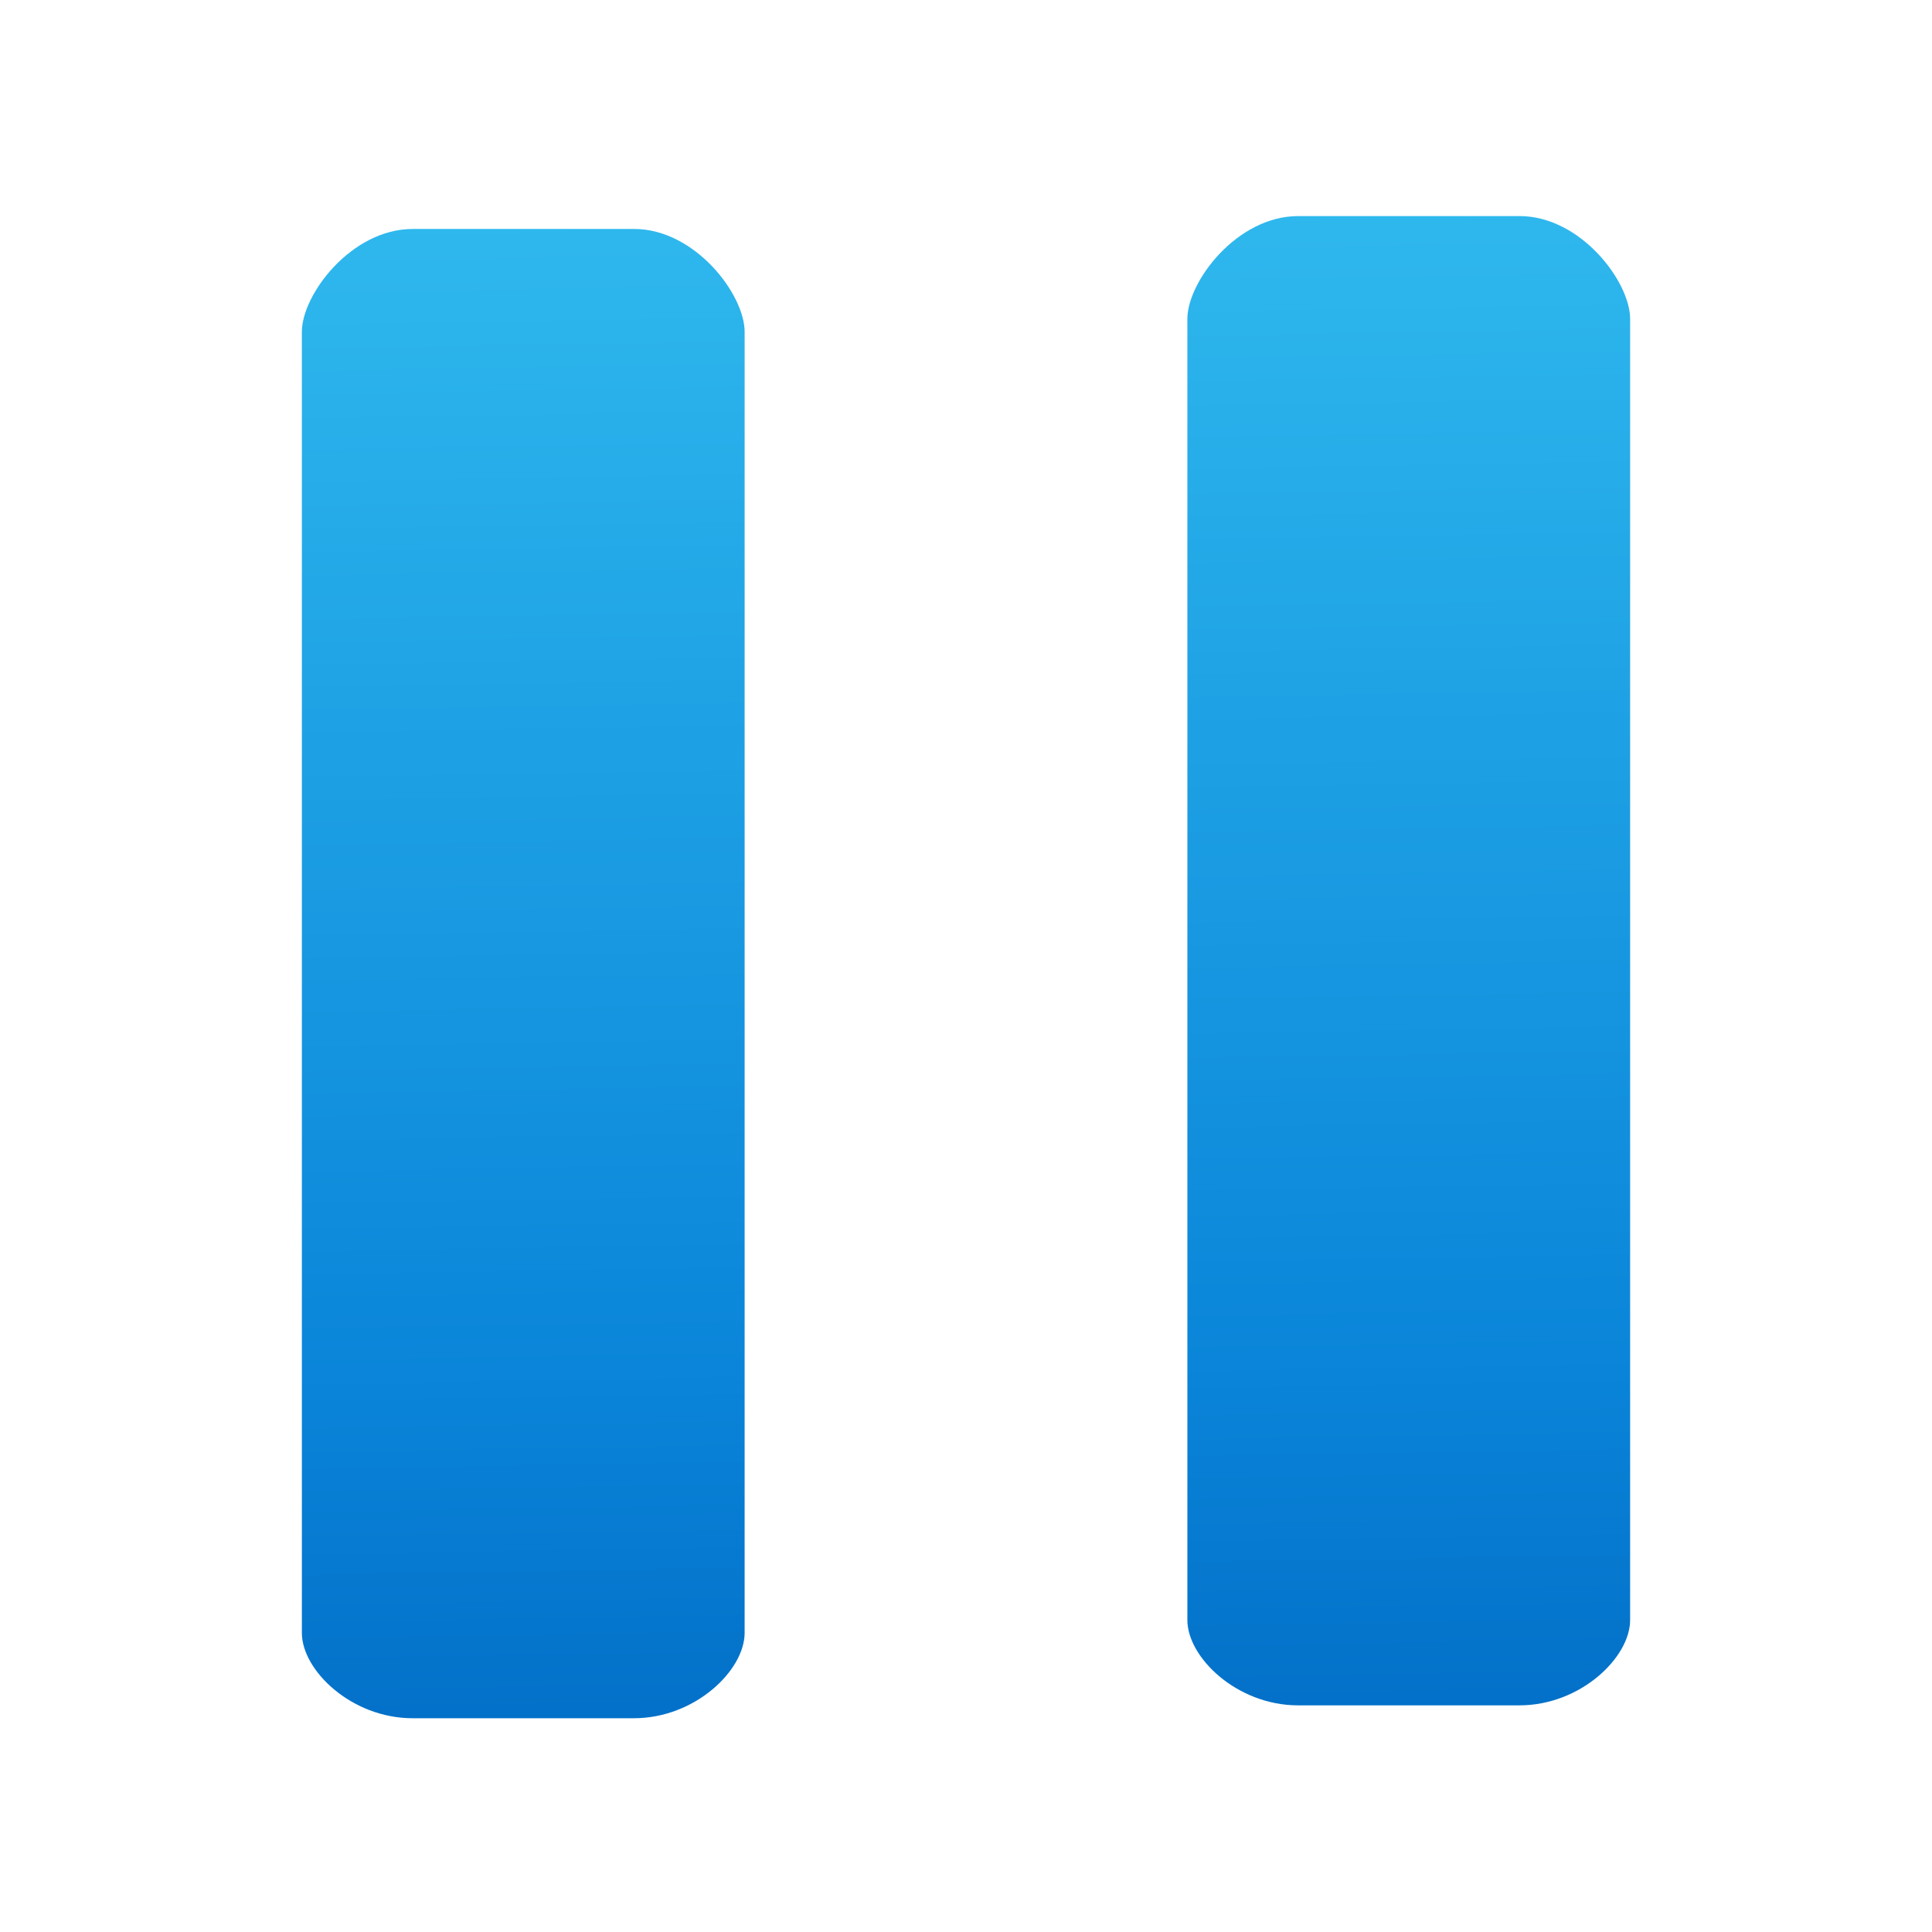
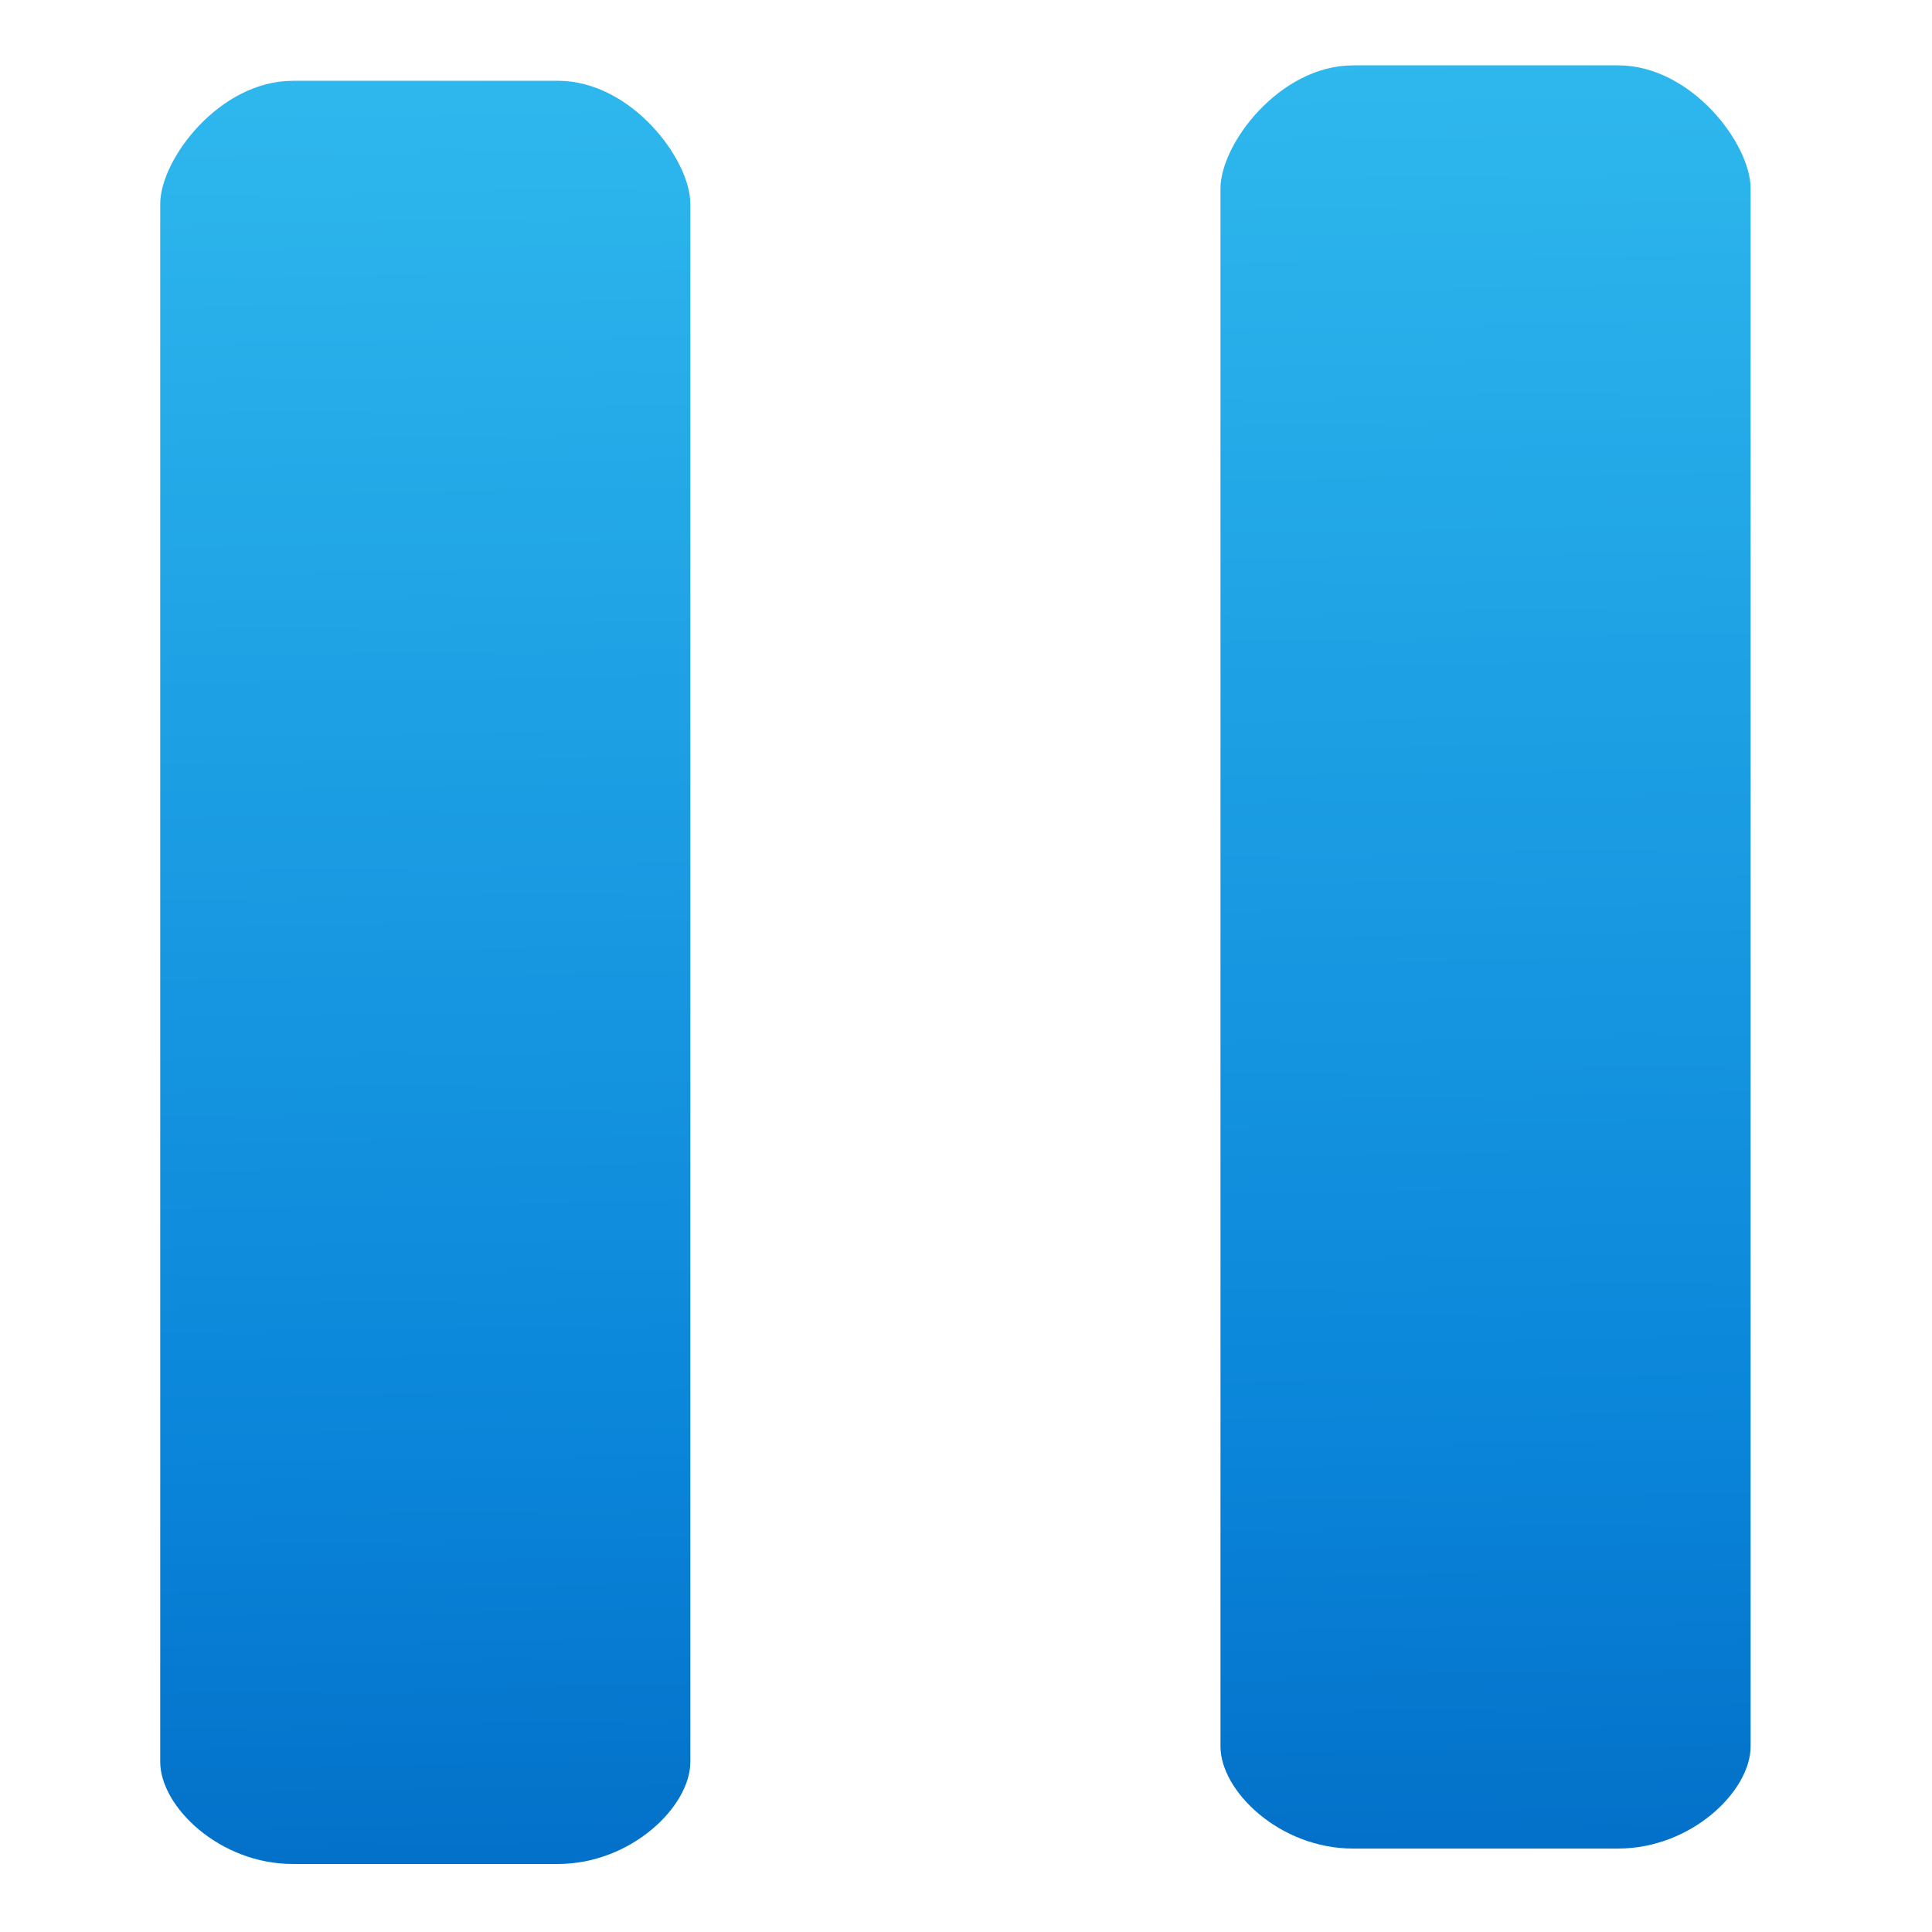
- <svg xmlns="http://www.w3.org/2000/svg" xmlns:xlink="http://www.w3.org/1999/xlink" viewBox="0 0 48 48" width="48px" height="48px" version="1.1" id="svg9">
+ <svg xmlns="http://www.w3.org/2000/svg" xmlns:xlink="http://www.w3.org/1999/xlink" viewBox="0 0 200 200" width="200" height="200" version="1.1" id="svg9">
  <defs id="defs9">
    <linearGradient id="linearGradient18">
      <stop style="stop-color:#33bef0;stop-opacity:1;" offset="0" id="stop17" />
      <stop style="stop-color:#0a85d9;stop-opacity:1;" offset="0.783" id="stop19" />
      <stop style="stop-color:#0370c8;stop-opacity:1;" offset="1" id="stop18" />
    </linearGradient>
    <linearGradient id="linearGradient14" x1="22" x2="26" y1="24" y2="24" gradientUnits="userSpaceOnUse" gradientTransform="matrix(1.355212,0,0,1,-16.58687,2.285714)">
      <stop offset="0.824" stop-color="#135d36" id="stop12" style="stop-color:#0378d7;stop-opacity:1;" />
      <stop offset="0.931" stop-color="#125933" id="stop13" style="stop-color:#0371cd;stop-opacity:1;" />
      <stop offset="1" stop-color="#11522f" id="stop14" style="stop-color:#0370c8;stop-opacity:1;" />
    </linearGradient>
    <linearGradient id="linearGradient9" x1="22" x2="26" y1="24" y2="24" gradientUnits="userSpaceOnUse" gradientTransform="matrix(1.355212,0,0,1,-16.58687,2.285714)">
      <stop offset=".824" stop-color="#135d36" id="stop4-1" />
      <stop offset=".931" stop-color="#125933" id="stop5-6" />
      <stop offset="1" stop-color="#11522f" id="stop6-6" />
    </linearGradient>
    <linearGradient xlink:href="#linearGradient18" id="linearGradient19" gradientUnits="userSpaceOnUse" x1="30.409" y1="12.077" x2="30.838" y2="34.131" gradientTransform="matrix(2.2,0,0,1.85,-54.1,-20.21179)" />
    <linearGradient xlink:href="#linearGradient18" id="linearGradient1" gradientUnits="userSpaceOnUse" gradientTransform="matrix(2.2,0,0,1.85,-32.1,-20.53178)" x1="30.409" y1="12.077" x2="30.838" y2="34.131" />
  </defs>
-   <linearGradient id="dyoR47AMqzPbkc_5POASHa" x1="9.858" x2="38.142" y1="-27.858" y2="-56.142" gradientTransform="matrix(1 0 0 -1 0 -18)" gradientUnits="userSpaceOnUse">
+   <linearGradient id="dyoR47AMqzPbkc_5POASHa" x1="9.858" x2="38.142" y1="-27.858" y2="-56.142" gradientTransform="matrix(1,0,0,-1,0,-18)" gradientUnits="userSpaceOnUse">
    <stop offset="0" stop-color="#9dffce" id="stop1" style="stop-color:#33bef0;stop-opacity:1;" />
    <stop offset="1" stop-color="#50d18d" id="stop2" style="stop-color:#0a85d9;stop-opacity:1;" />
  </linearGradient>
  <linearGradient id="dyoR47AMqzPbkc_5POASHb" x1="22" x2="26" y1="24" y2="24" gradientUnits="userSpaceOnUse" gradientTransform="matrix(1.355212,0,0,1,-16.58687,2.285714)">
    <stop offset=".824" stop-color="#135d36" id="stop4" />
    <stop offset="0.931" stop-color="#125933" id="stop5" style="stop-color:#0a80d3;stop-opacity:1;" />
    <stop offset="1" stop-color="#11522f" id="stop6" style="stop-color:#0370c8;stop-opacity:1;" />
  </linearGradient>
-   <path fill="url(#dyoR47AMqzPbkc_5POASHb)" d="m 10.25,5.688 h 5.5 c 1.518,0 2.75,1.627 2.75,2.555 V 40.57 c 0,0.928 -1.232,2.119 -2.75,2.119 H 10.25 c -1.518,0 -2.75,-1.19 -2.75,-2.119 V 8.244 c 0,-0.928 1.232,-2.555 2.75,-2.555 z" id="path6-2-8" style="fill:url(#linearGradient19);fill-opacity:1;stroke-width:2.151" />
-   <path fill="url(#dyoR47AMqzPbkc_5POASHb)" d="m 32.25,5.368 h 5.5 c 1.518,0 2.75,1.627 2.75,2.555 V 40.25 c 0,0.928 -1.232,2.119 -2.75,2.119 H 32.25 c -1.518,0 -2.75,-1.19 -2.75,-2.119 V 7.924 c 0,-0.928 1.232,-2.555 2.75,-2.555 z" id="path6-2-8-3" style="fill:url(#linearGradient1);fill-opacity:1;stroke-width:2.151" />
+   <g id="g1" transform="matrix(4.988993,0,0,4.988993,-20.83154,-20.01599)">
+     <path fill="url(#dyoR47AMqzPbkc_5POASHb)" d="m 10.25,5.688 h 5.5 c 1.518,0 2.75,1.627 2.75,2.555 V 40.57 c 0,0.928 -1.232,2.119 -2.75,2.119 H 10.25 c -1.518,0 -2.75,-1.19 -2.75,-2.119 V 8.244 c 0,-0.928 1.232,-2.555 2.75,-2.555 z" id="path6-2-8" style="fill:url(#linearGradient19);fill-opacity:1;stroke-width:2.151" />
+     <path fill="url(#dyoR47AMqzPbkc_5POASHb)" d="m 32.25,5.368 h 5.5 c 1.518,0 2.75,1.627 2.75,2.555 V 40.25 c 0,0.928 -1.232,2.119 -2.75,2.119 H 32.25 c -1.518,0 -2.75,-1.19 -2.75,-2.119 V 7.924 c 0,-0.928 1.232,-2.555 2.75,-2.555 z" id="path6-2-8-3" style="fill:url(#linearGradient1);fill-opacity:1;stroke-width:2.151" />
+   </g>
  <linearGradient id="dyoR47AMqzPbkc_5POASHc" x1="13" x2="35" y1="24" y2="24" gradientUnits="userSpaceOnUse" gradientTransform="matrix(0,-1,-1,0,54.9807,48.98842)">
    <stop offset=".824" stop-color="#135d36" id="stop7" />
    <stop offset=".931" stop-color="#125933" id="stop8" />
    <stop offset="1" stop-color="#11522f" id="stop9" />
  </linearGradient>
</svg>
